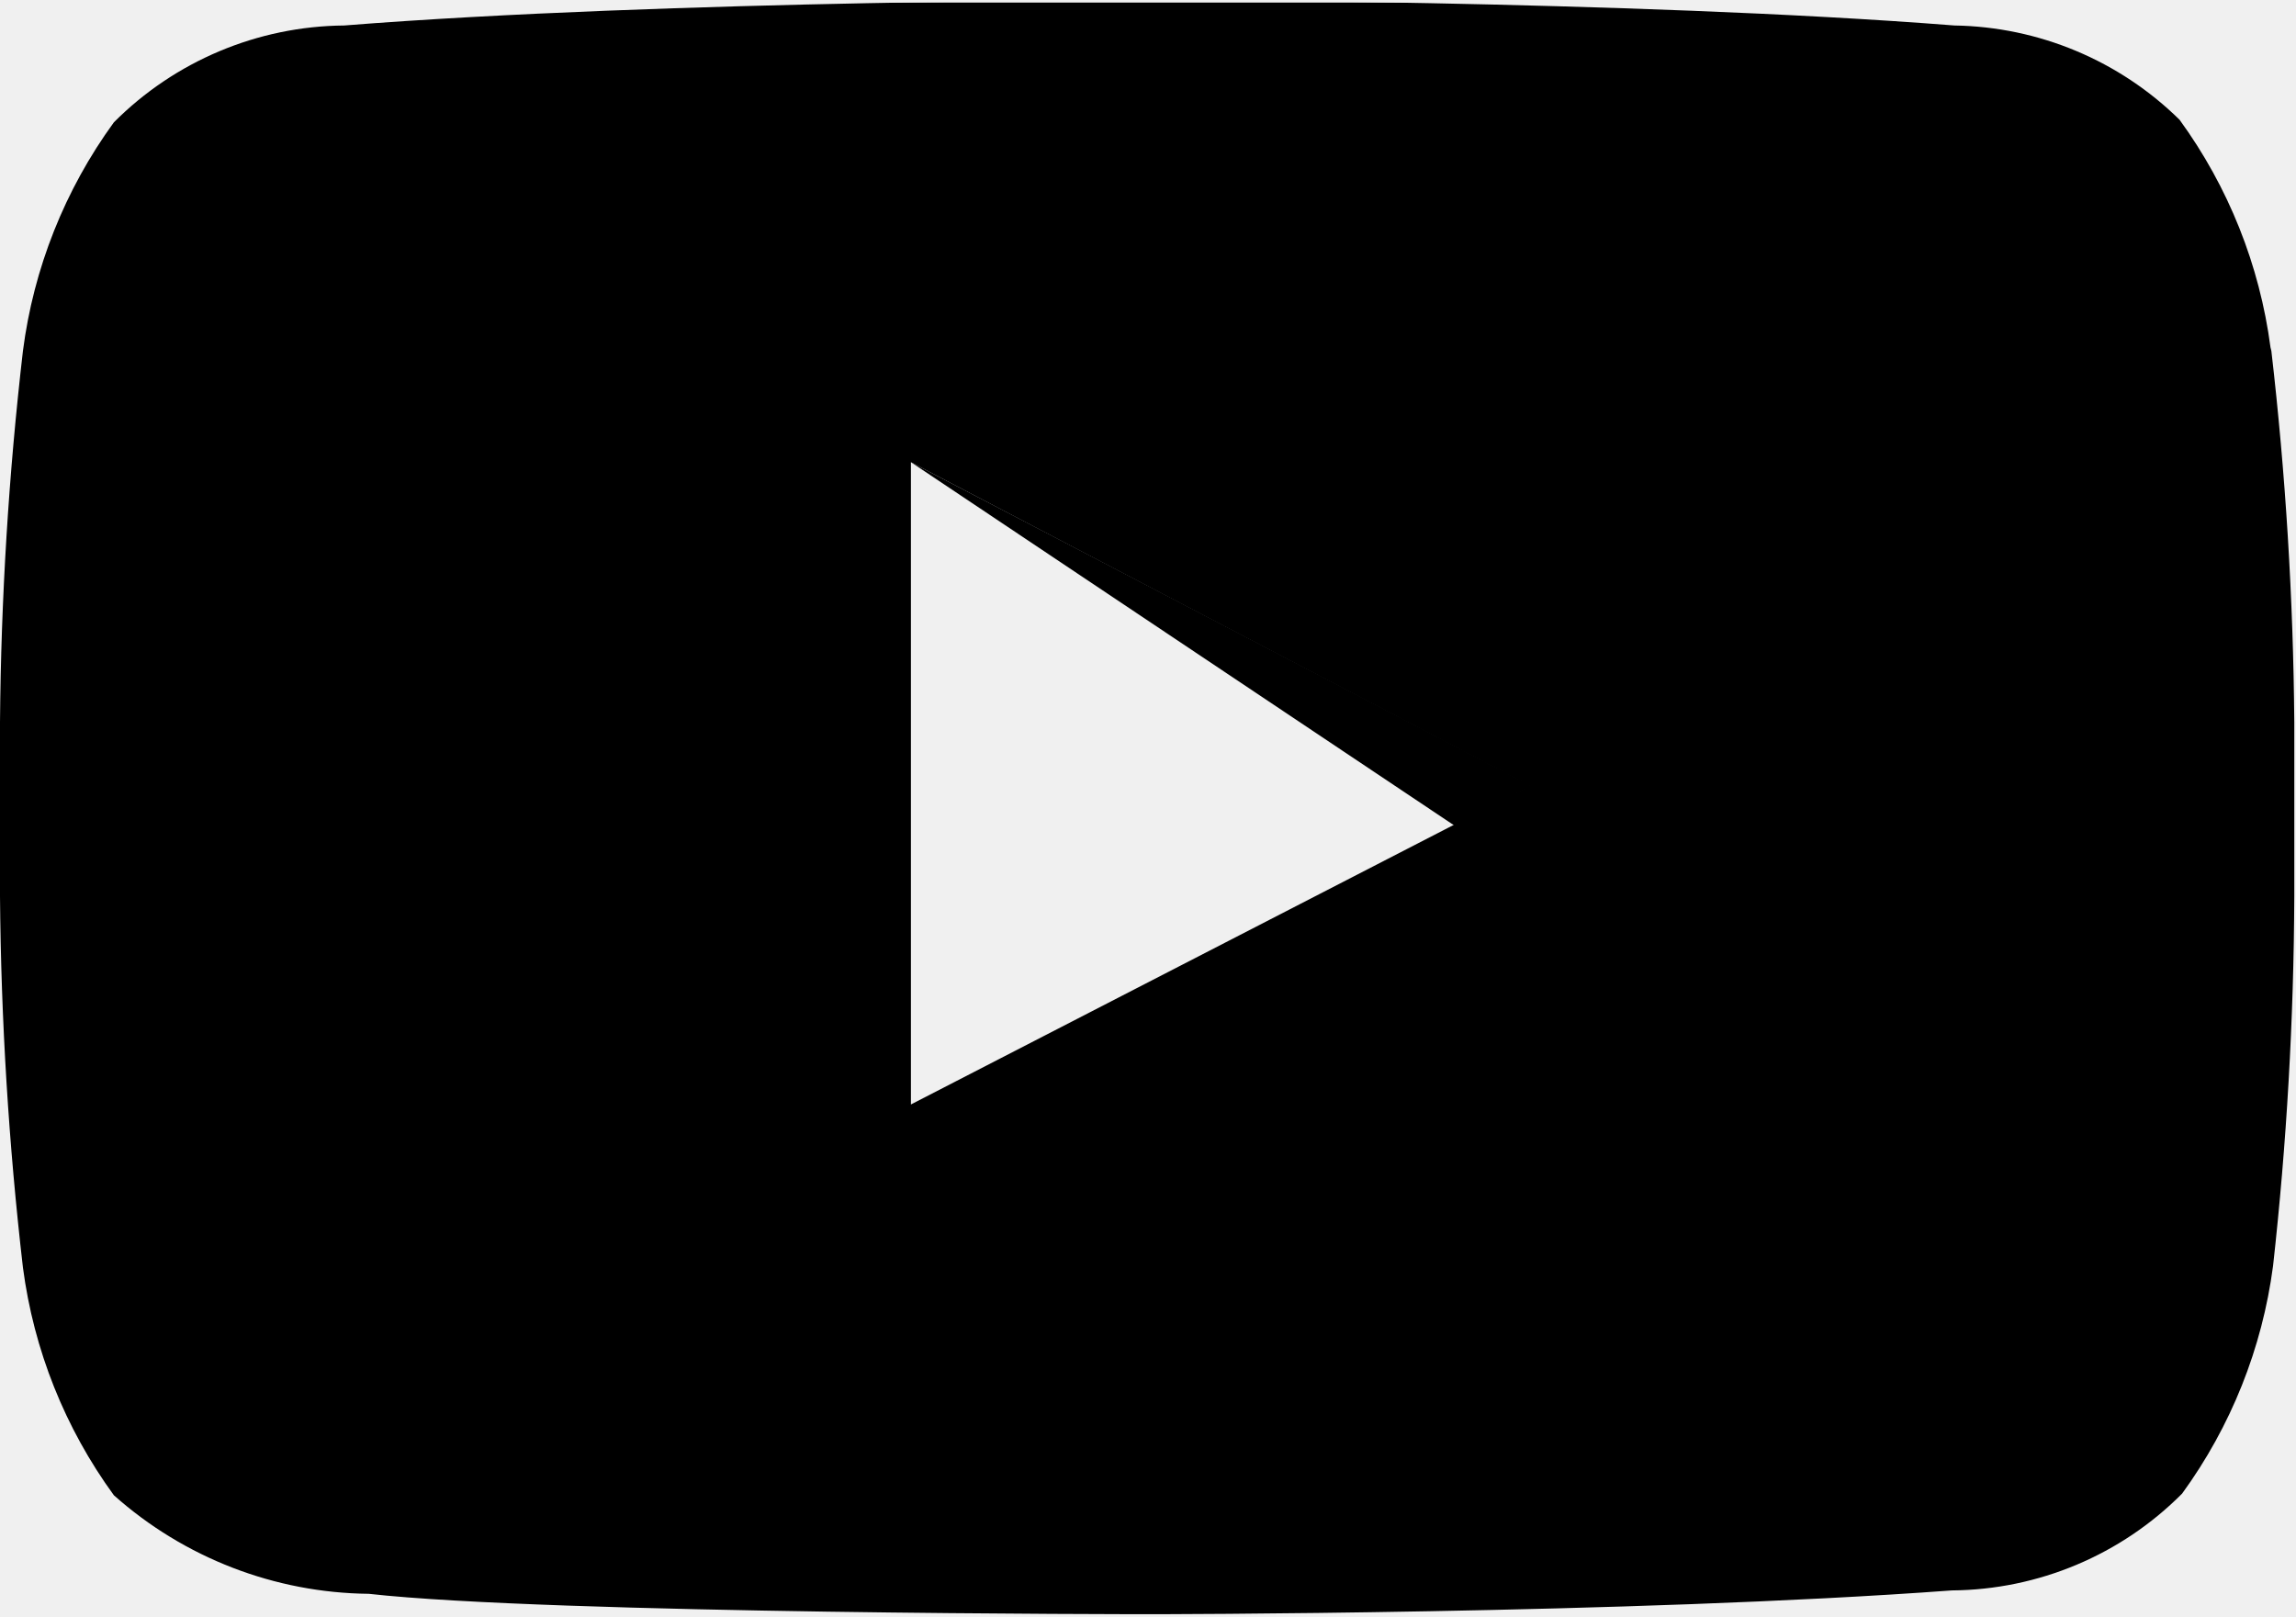
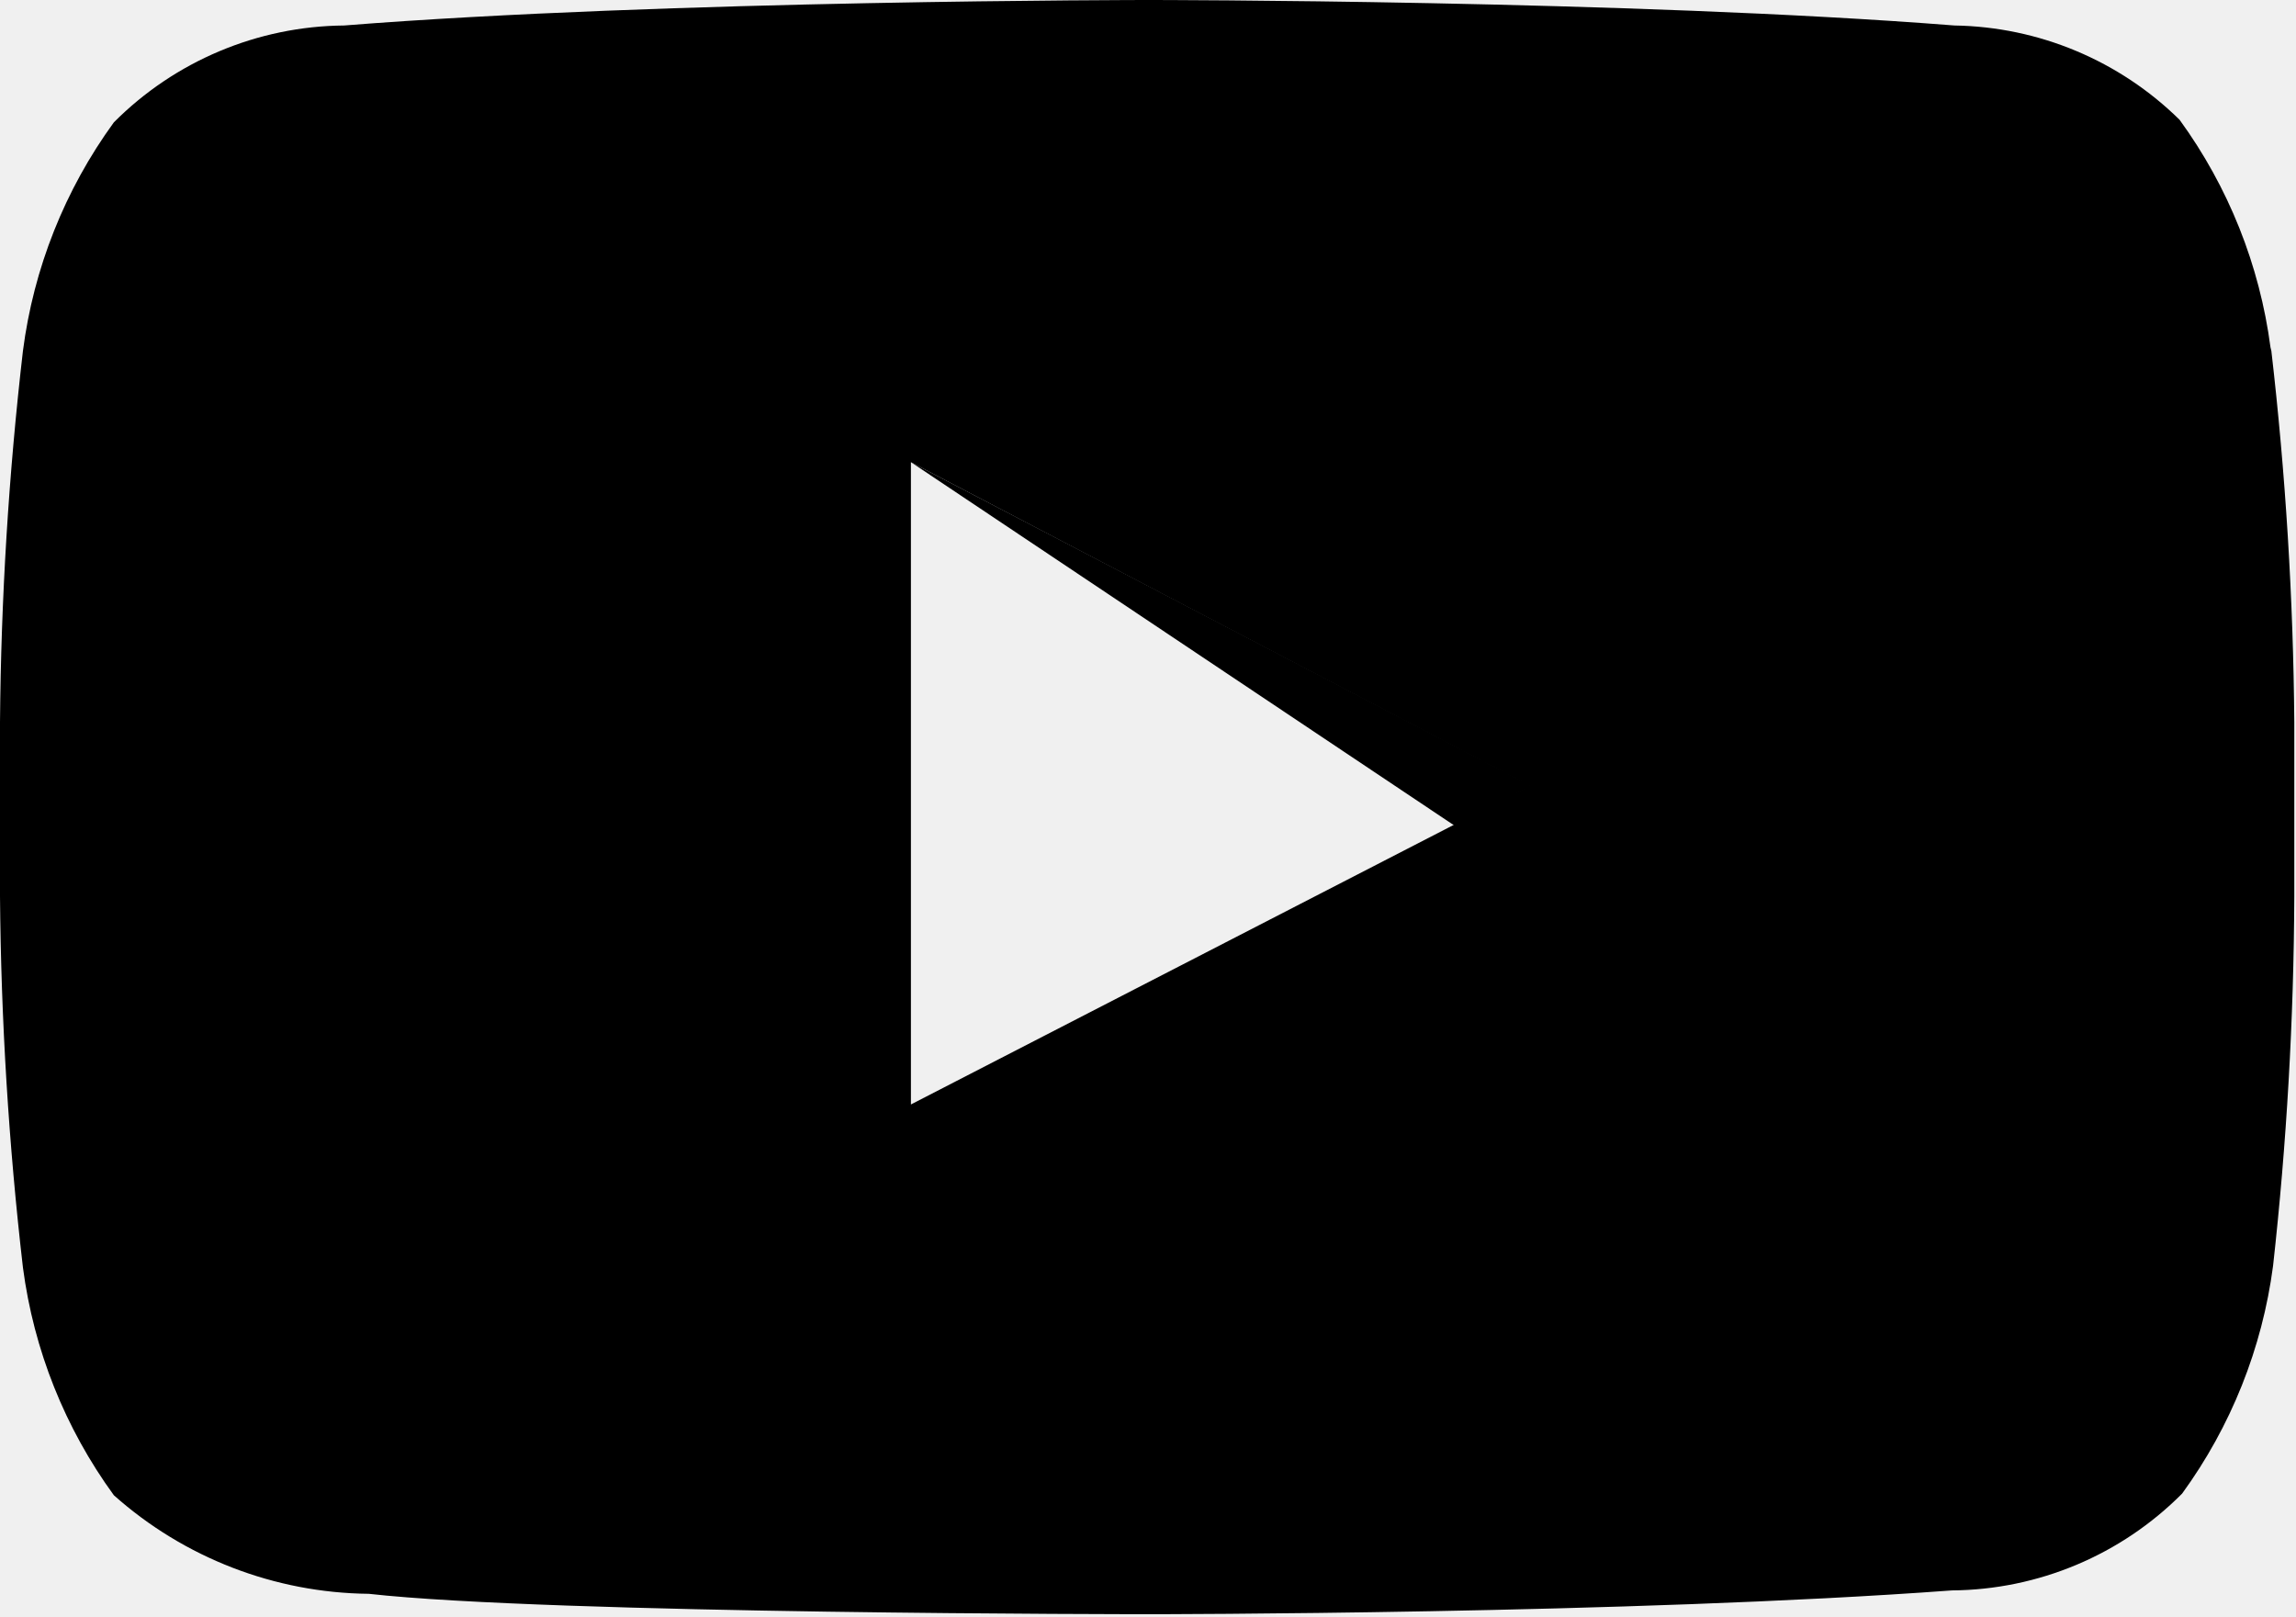
<svg xmlns="http://www.w3.org/2000/svg" data-name="Layer 1" width="27.02" height="19.03" viewBox="0 0 27.02 19.03">
  <defs>
    <mask id="a" x="0" y=".03" width="27.02" height="19.01" maskUnits="userSpaceOnUse">
      <path fill="#fff" d="M27.02 9.53v9.5H0v-19h27.02v9.5z" />
    </mask>
  </defs>
  <path d="M10.72 5.44l6.4 4.28.9-.47-7.3-3.81z" />
-   <g mask="url(#a)">
+   <g>
    <path d="M10.72 13V5.44L18 9.25zm16-8.91a5.85 5.85 0 0 0-1.07-2.68A3.86 3.86 0 0 0 23 .3C19.19 0 13.52 0 13.52 0S7.83 0 4.05.3a3.87 3.87 0 0 0-2.71 1.14A5.84 5.84 0 0 0 .27 4.13 40.87 40.87 0 0 0 0 8.5v2.05a40.87 40.87 0 0 0 .27 4.37 5.84 5.84 0 0 0 1.07 2.68 4.58 4.58 0 0 0 3 1.16c2.15.24 9.17.24 9.17.24s5.68 0 9.46-.28a3.86 3.86 0 0 0 2.71-1.14 5.85 5.85 0 0 0 1.07-2.68 40.92 40.92 0 0 0 .25-4.35V8.5a40.92 40.92 0 0 0-.27-4.37z" />
  </g>
</svg>
